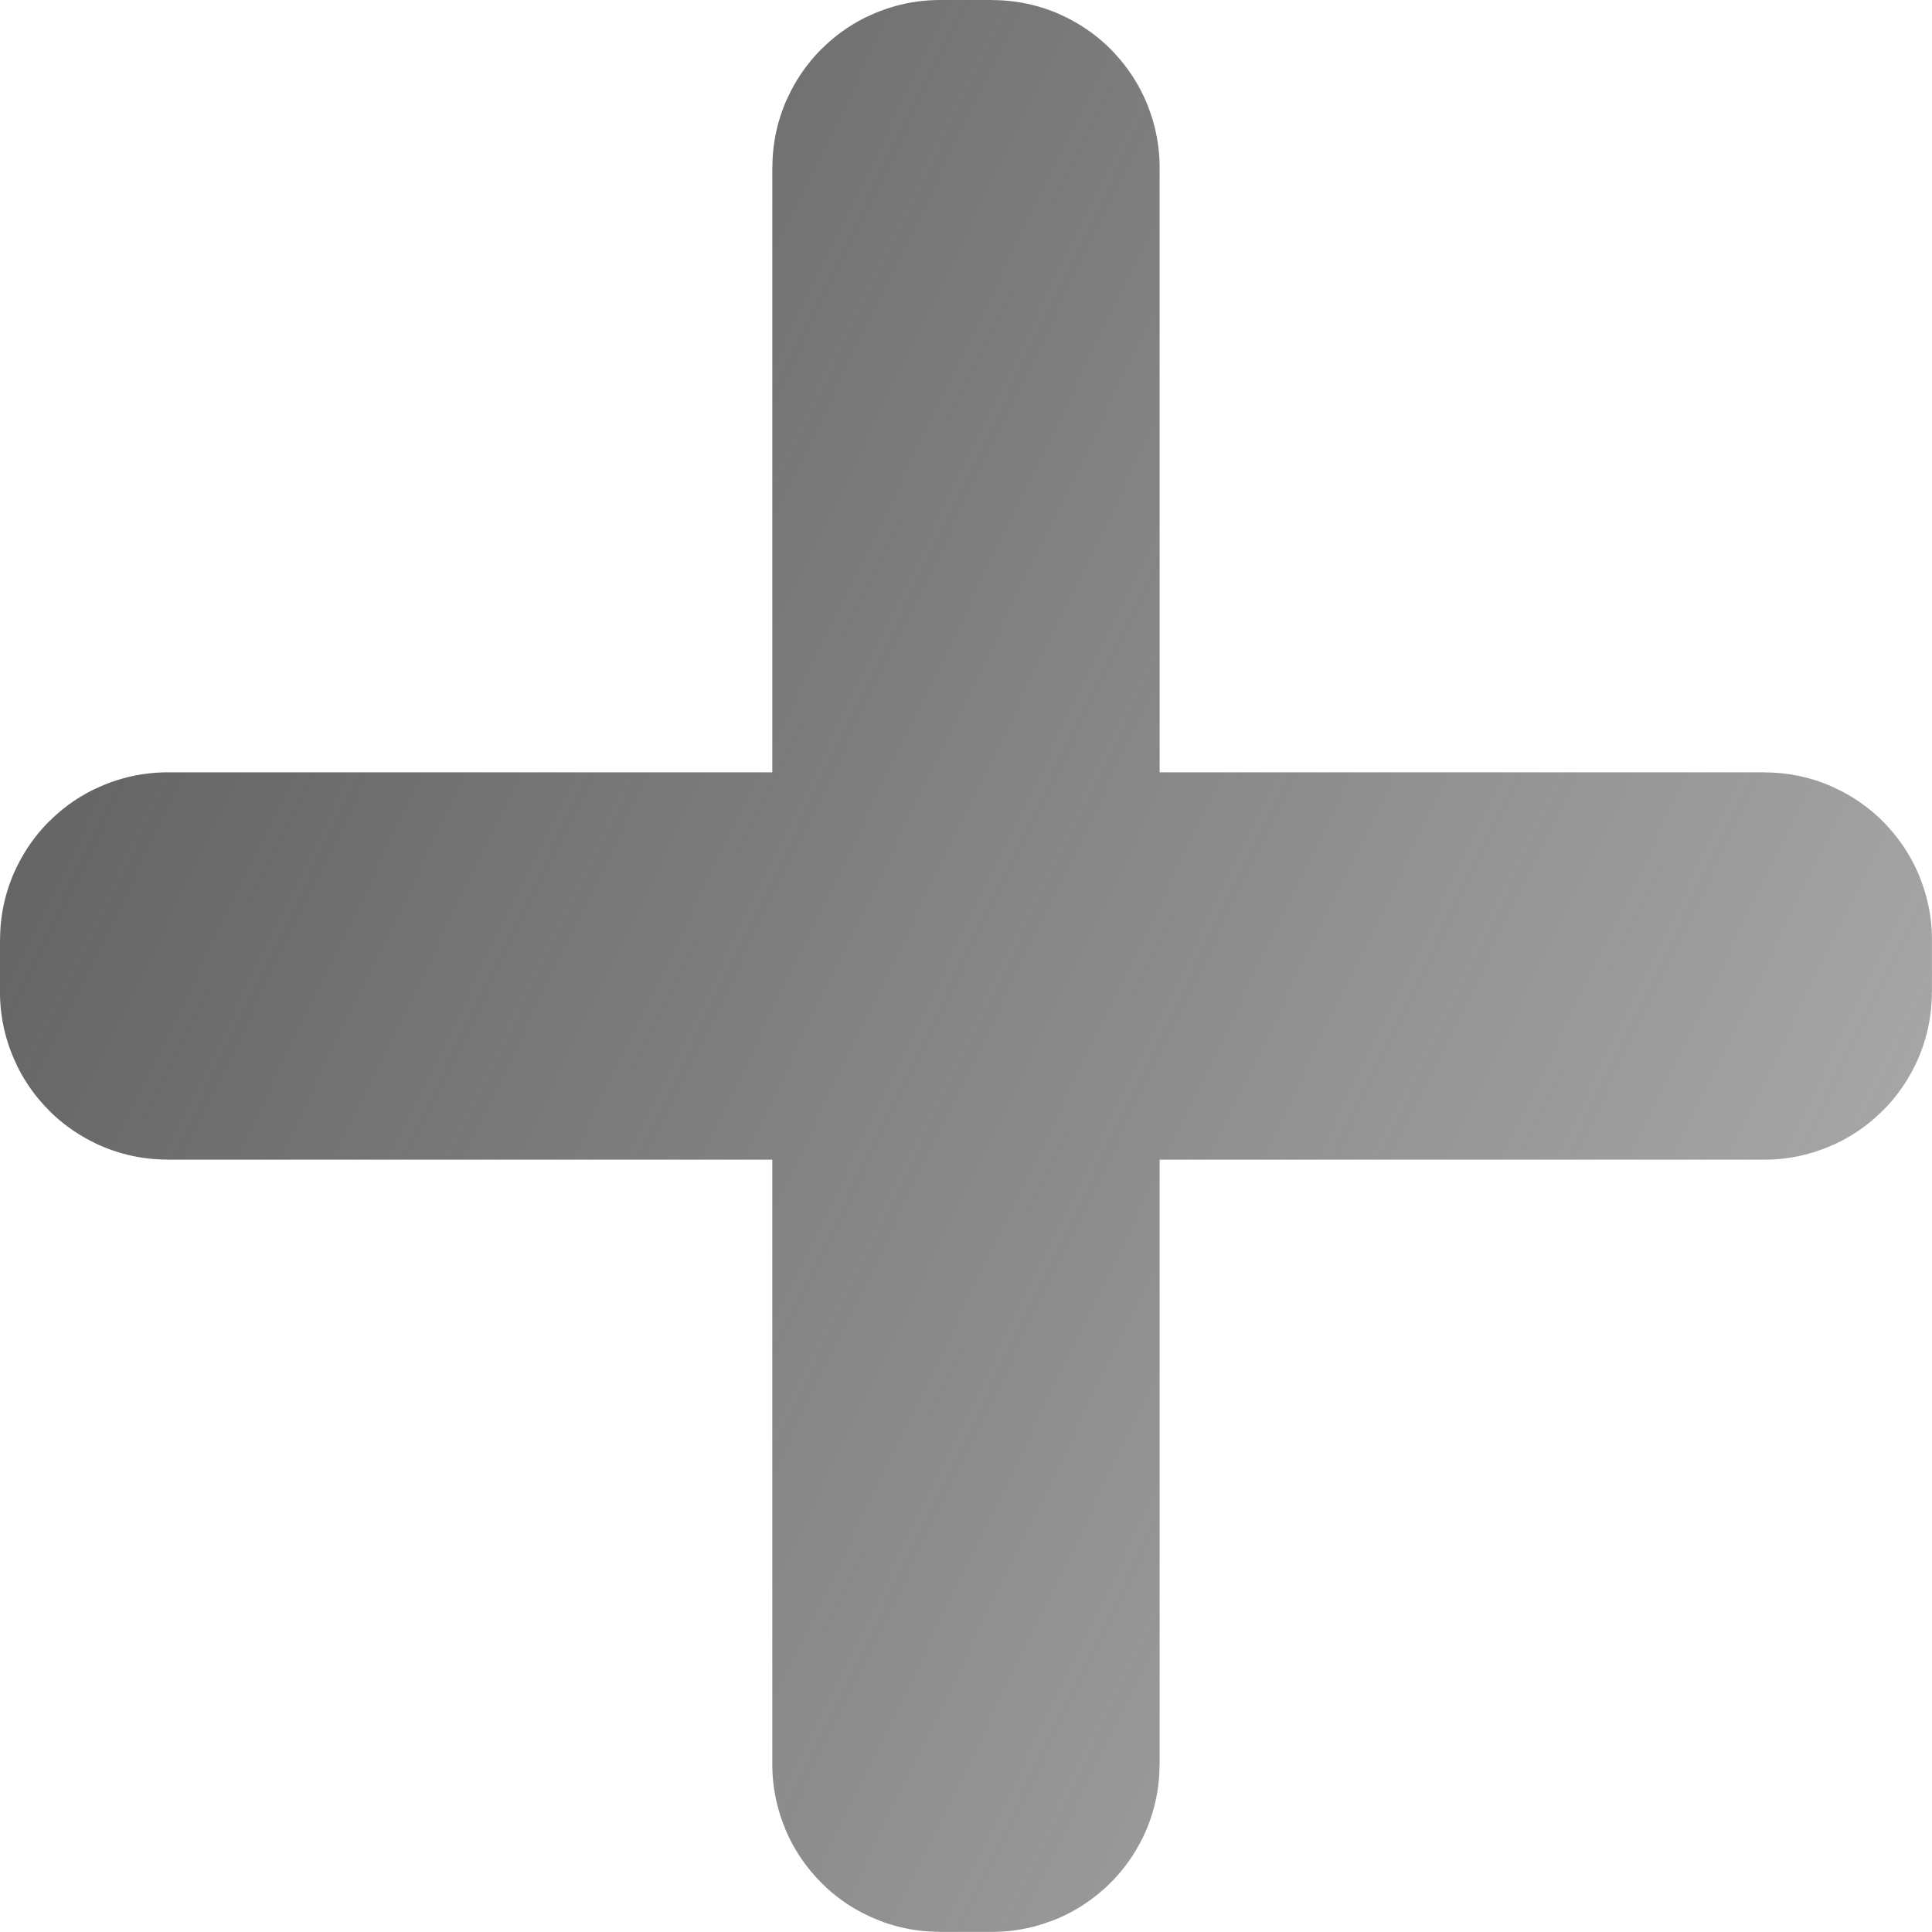
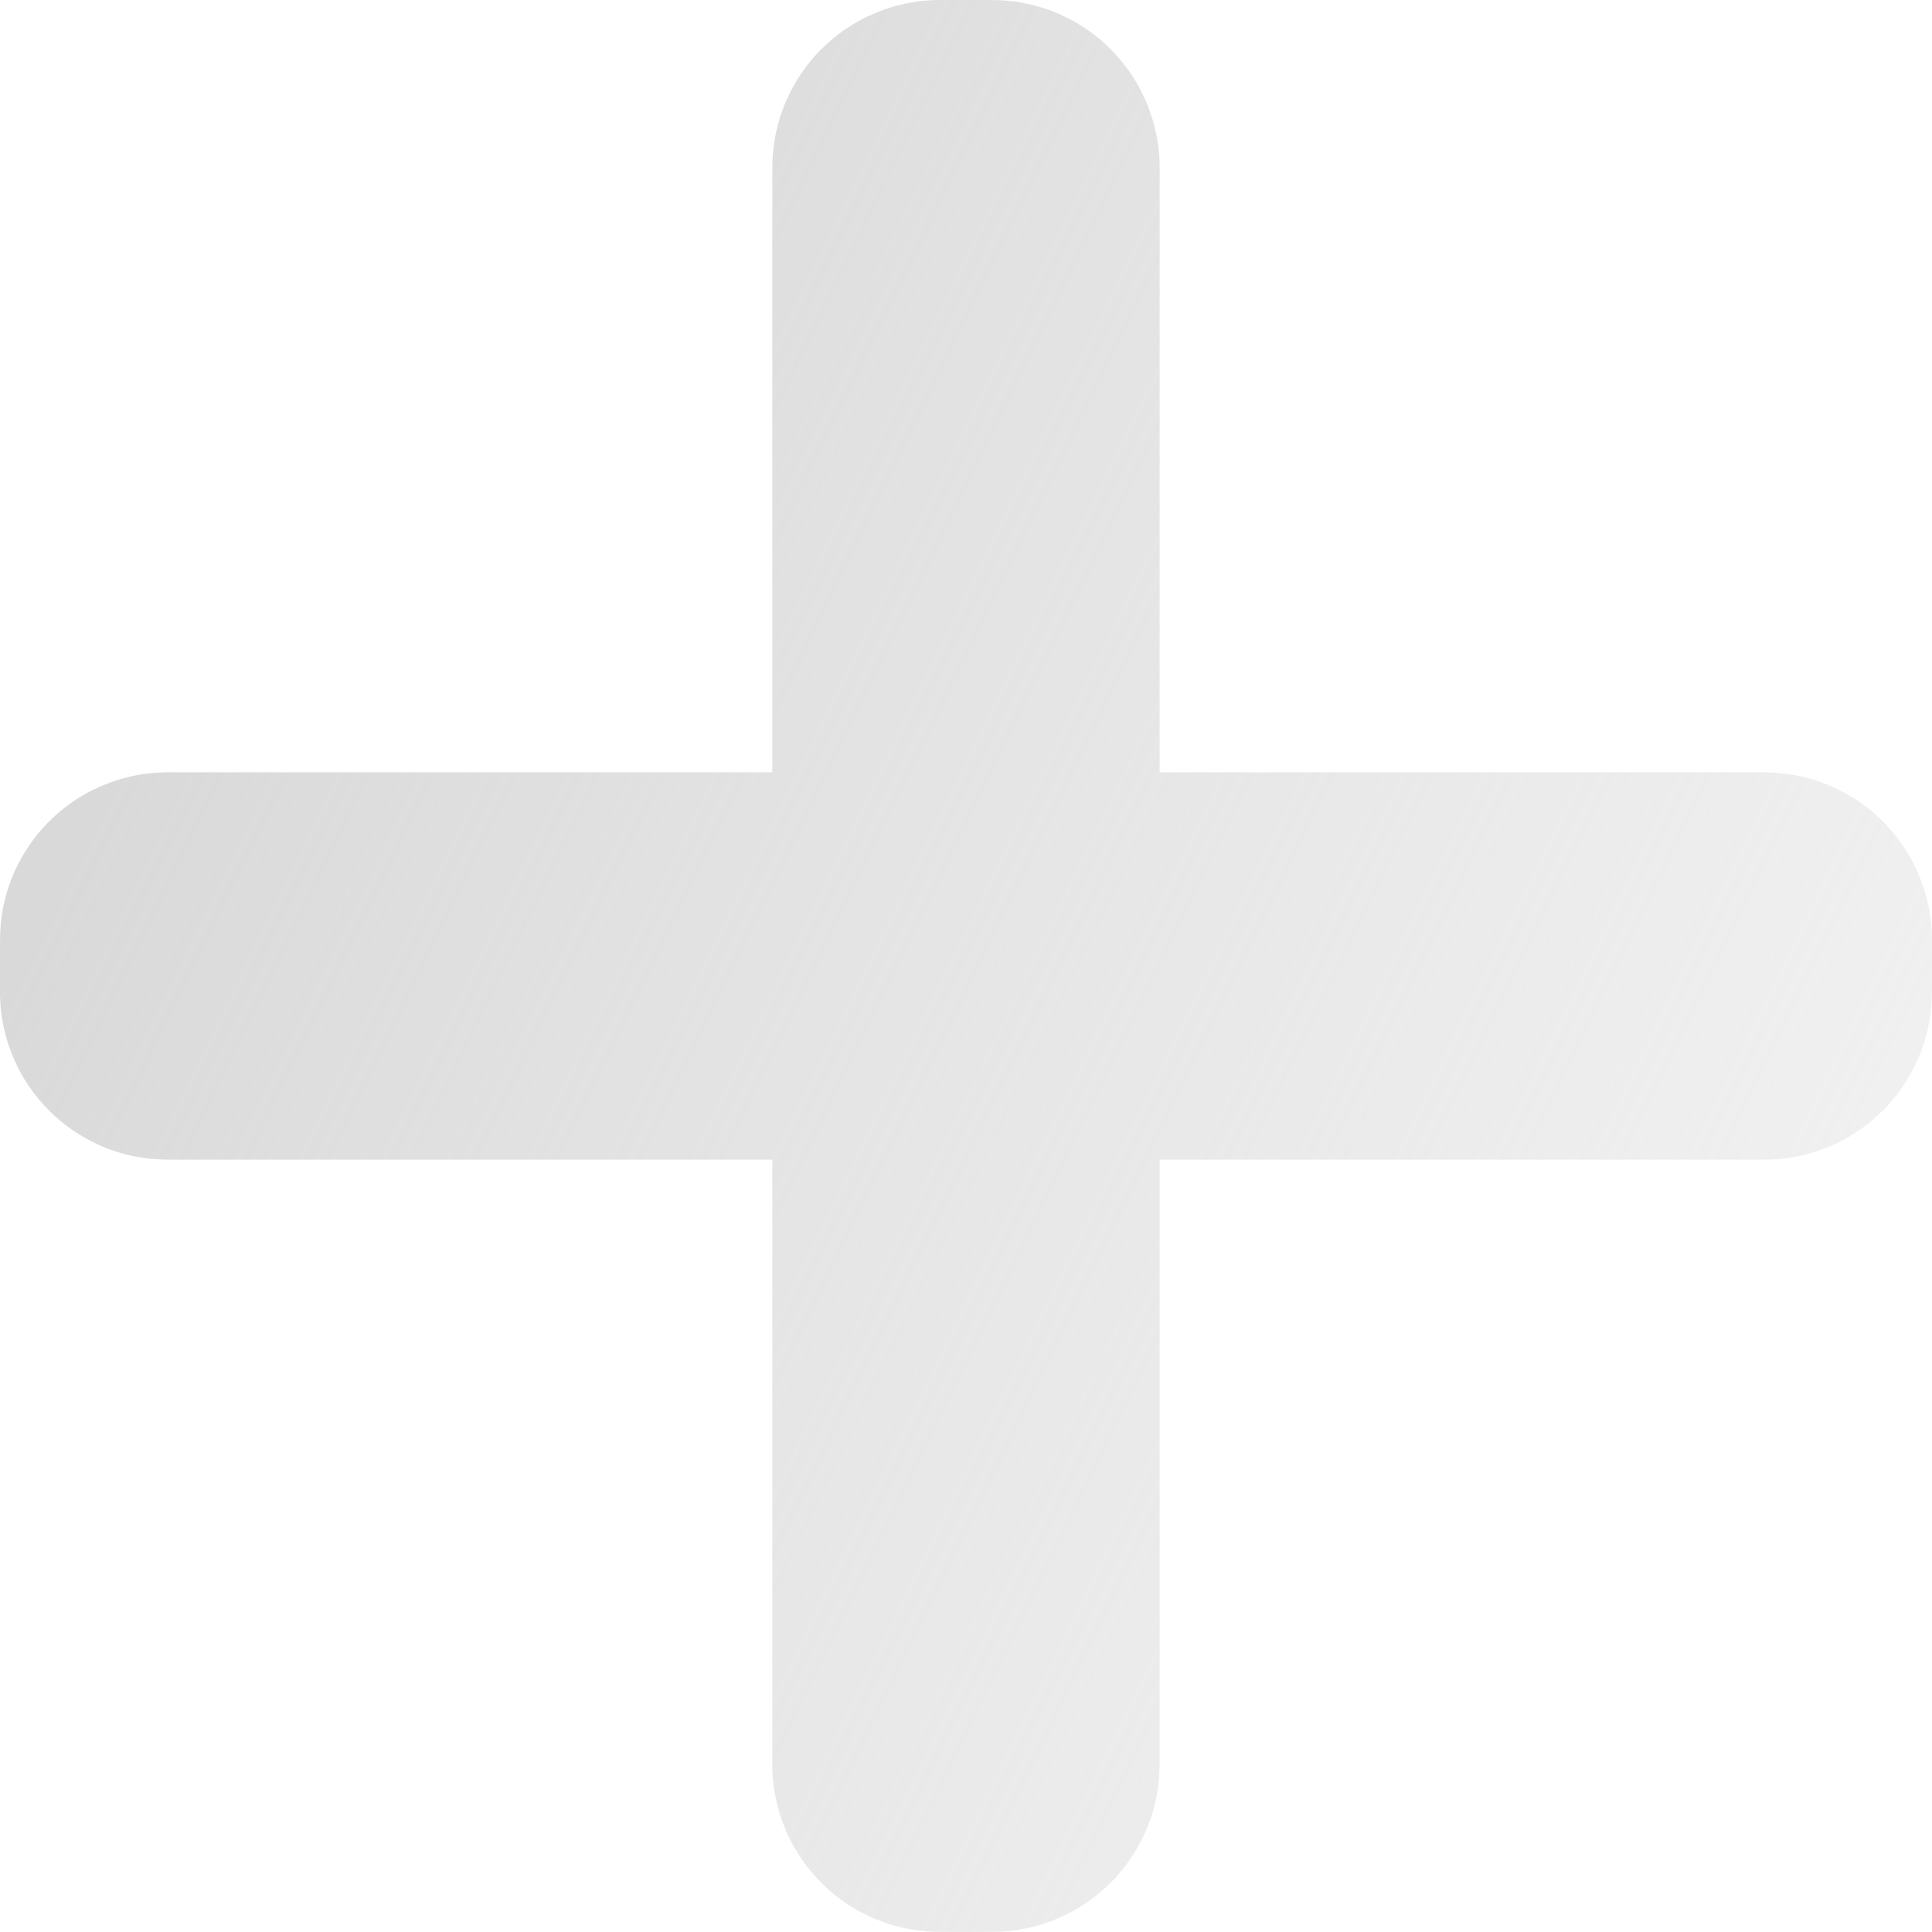
<svg xmlns="http://www.w3.org/2000/svg" xmlns:xlink="http://www.w3.org/1999/xlink" id="svg8" version="1.1" viewBox="0 0 15.682 15.681" height="59.268" width="59.27">
  <defs id="defs2">
    <linearGradient id="linearGradient2460">
-       <stop id="stop2456" offset="0" style="stop-color:#666666;stop-opacity:1;" />
-       <stop id="stop2458" offset="1" style="stop-color:#666666;stop-opacity:0.5" />
+       <stop id="stop2456" offset="0" style="stop-color:#d9d9d9;stop-opacity:1;" />
+       <stop id="stop2458" offset="1" style="stop-color:#e5e5e5;stop-opacity:0.432;" />
    </linearGradient>
    <linearGradient gradientTransform="matrix(0.2299429,0,0,0.2299429,1.73199,272.2739)" gradientUnits="userSpaceOnUse" y2="83.035" x2="83.742" y1="50.178" x1="16.079" id="linearGradient2462" xlink:href="#linearGradient2460" />
  </defs>
  <g transform="translate(-5.388272,-275.9302)" id="layer1">
    <rect ry="3.909" y="271.841" x="1.299" height="23.86" width="23.86" id="rect28" style="fill:none;fill-opacity:1;stroke:none;stroke-width:17.692;stroke-miterlimit:4;stroke-dasharray:none;stroke-opacity:1" />
    <path id="rect845" d="m 13.017,277.28 c -0.005,0 -0.01,0.005 -0.01,0.01 v 6.259 H 6.748 c -0.005,0 -0.01,0.005 -0.01,0.01 v 0.424 c 0,0.005 0.005,0.01 0.01,0.01 h 6.259 v 6.259 c 0,0.005 0.004,0.009 0.01,0.009 h 0.424 c 0.005,0 0.01,-0.004 0.01,-0.009 v -6.259 h 6.259 c 0.005,0 0.01,-0.005 0.01,-0.01 v -0.424 c 0,-0.005 -0.004,-0.01 -0.01,-0.01 h -6.259 v -6.259 c 0,-0.005 -0.004,-0.01 -0.01,-0.01 z" style="fill:none;fill-opacity:1;stroke:url(#linearGradient2462);stroke-width:2.7;stroke-miterlimit:4;stroke-dasharray:none;stroke-opacity:1" />
  </g>
</svg>
